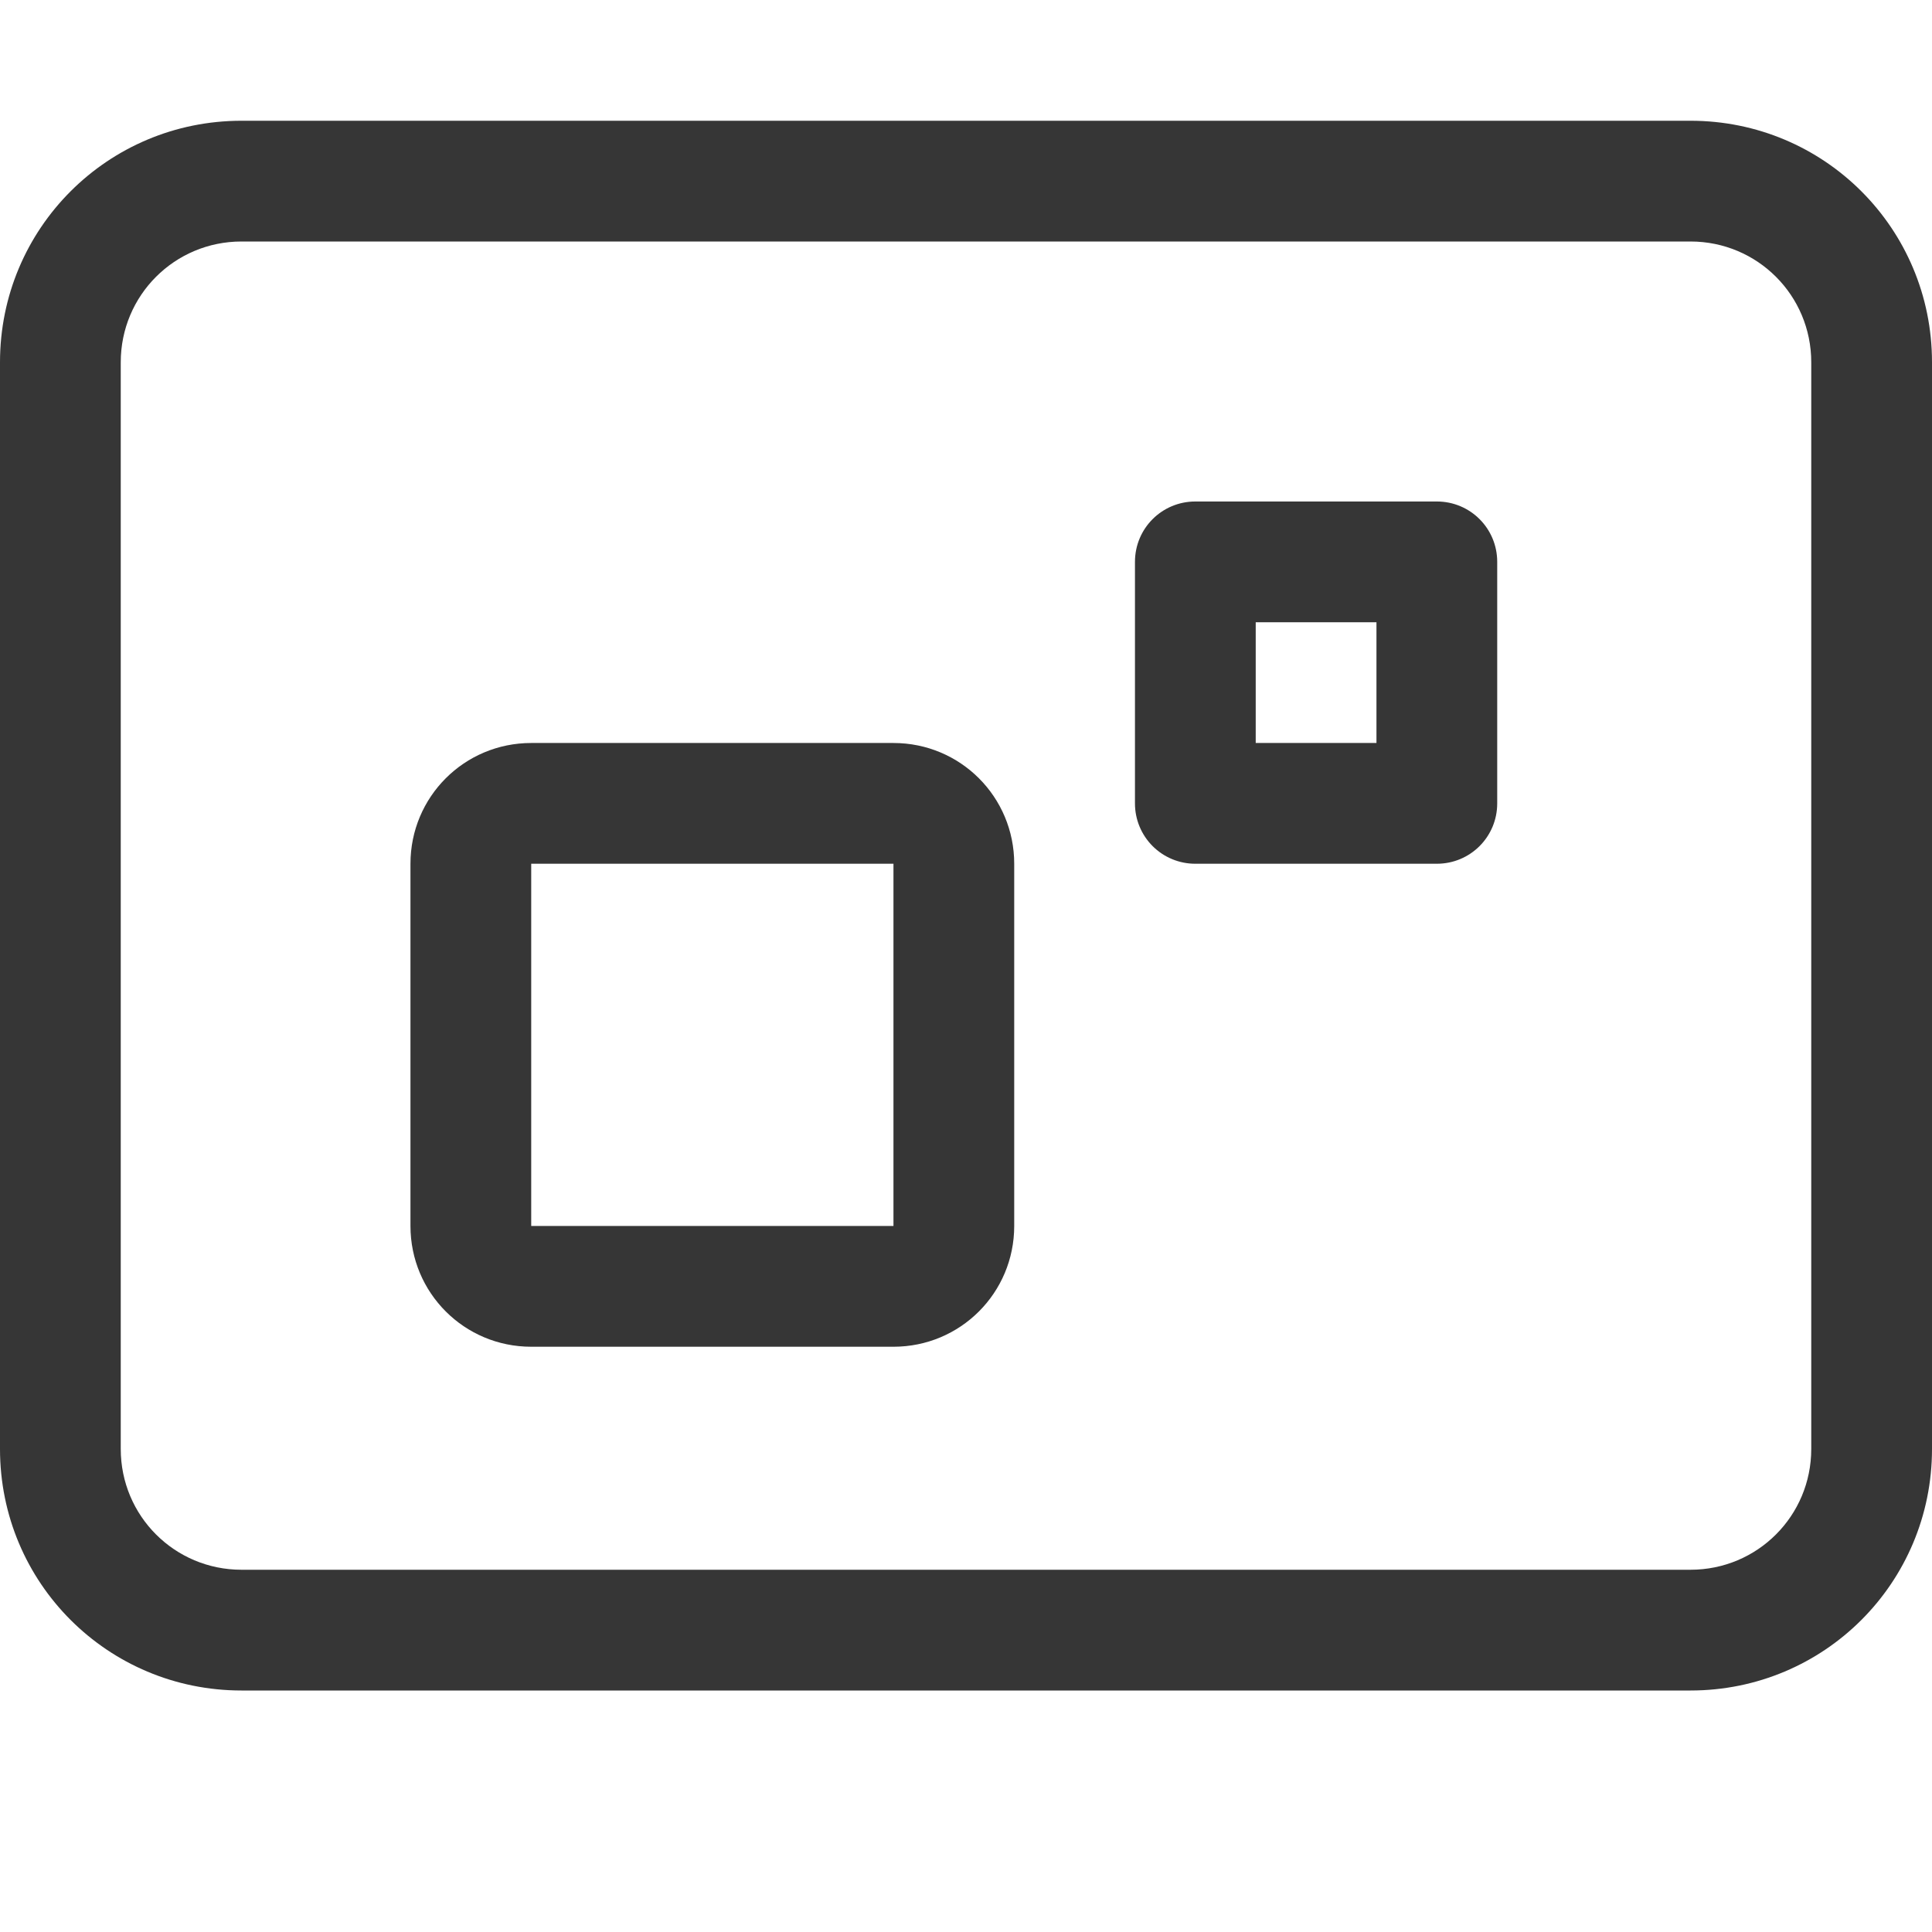
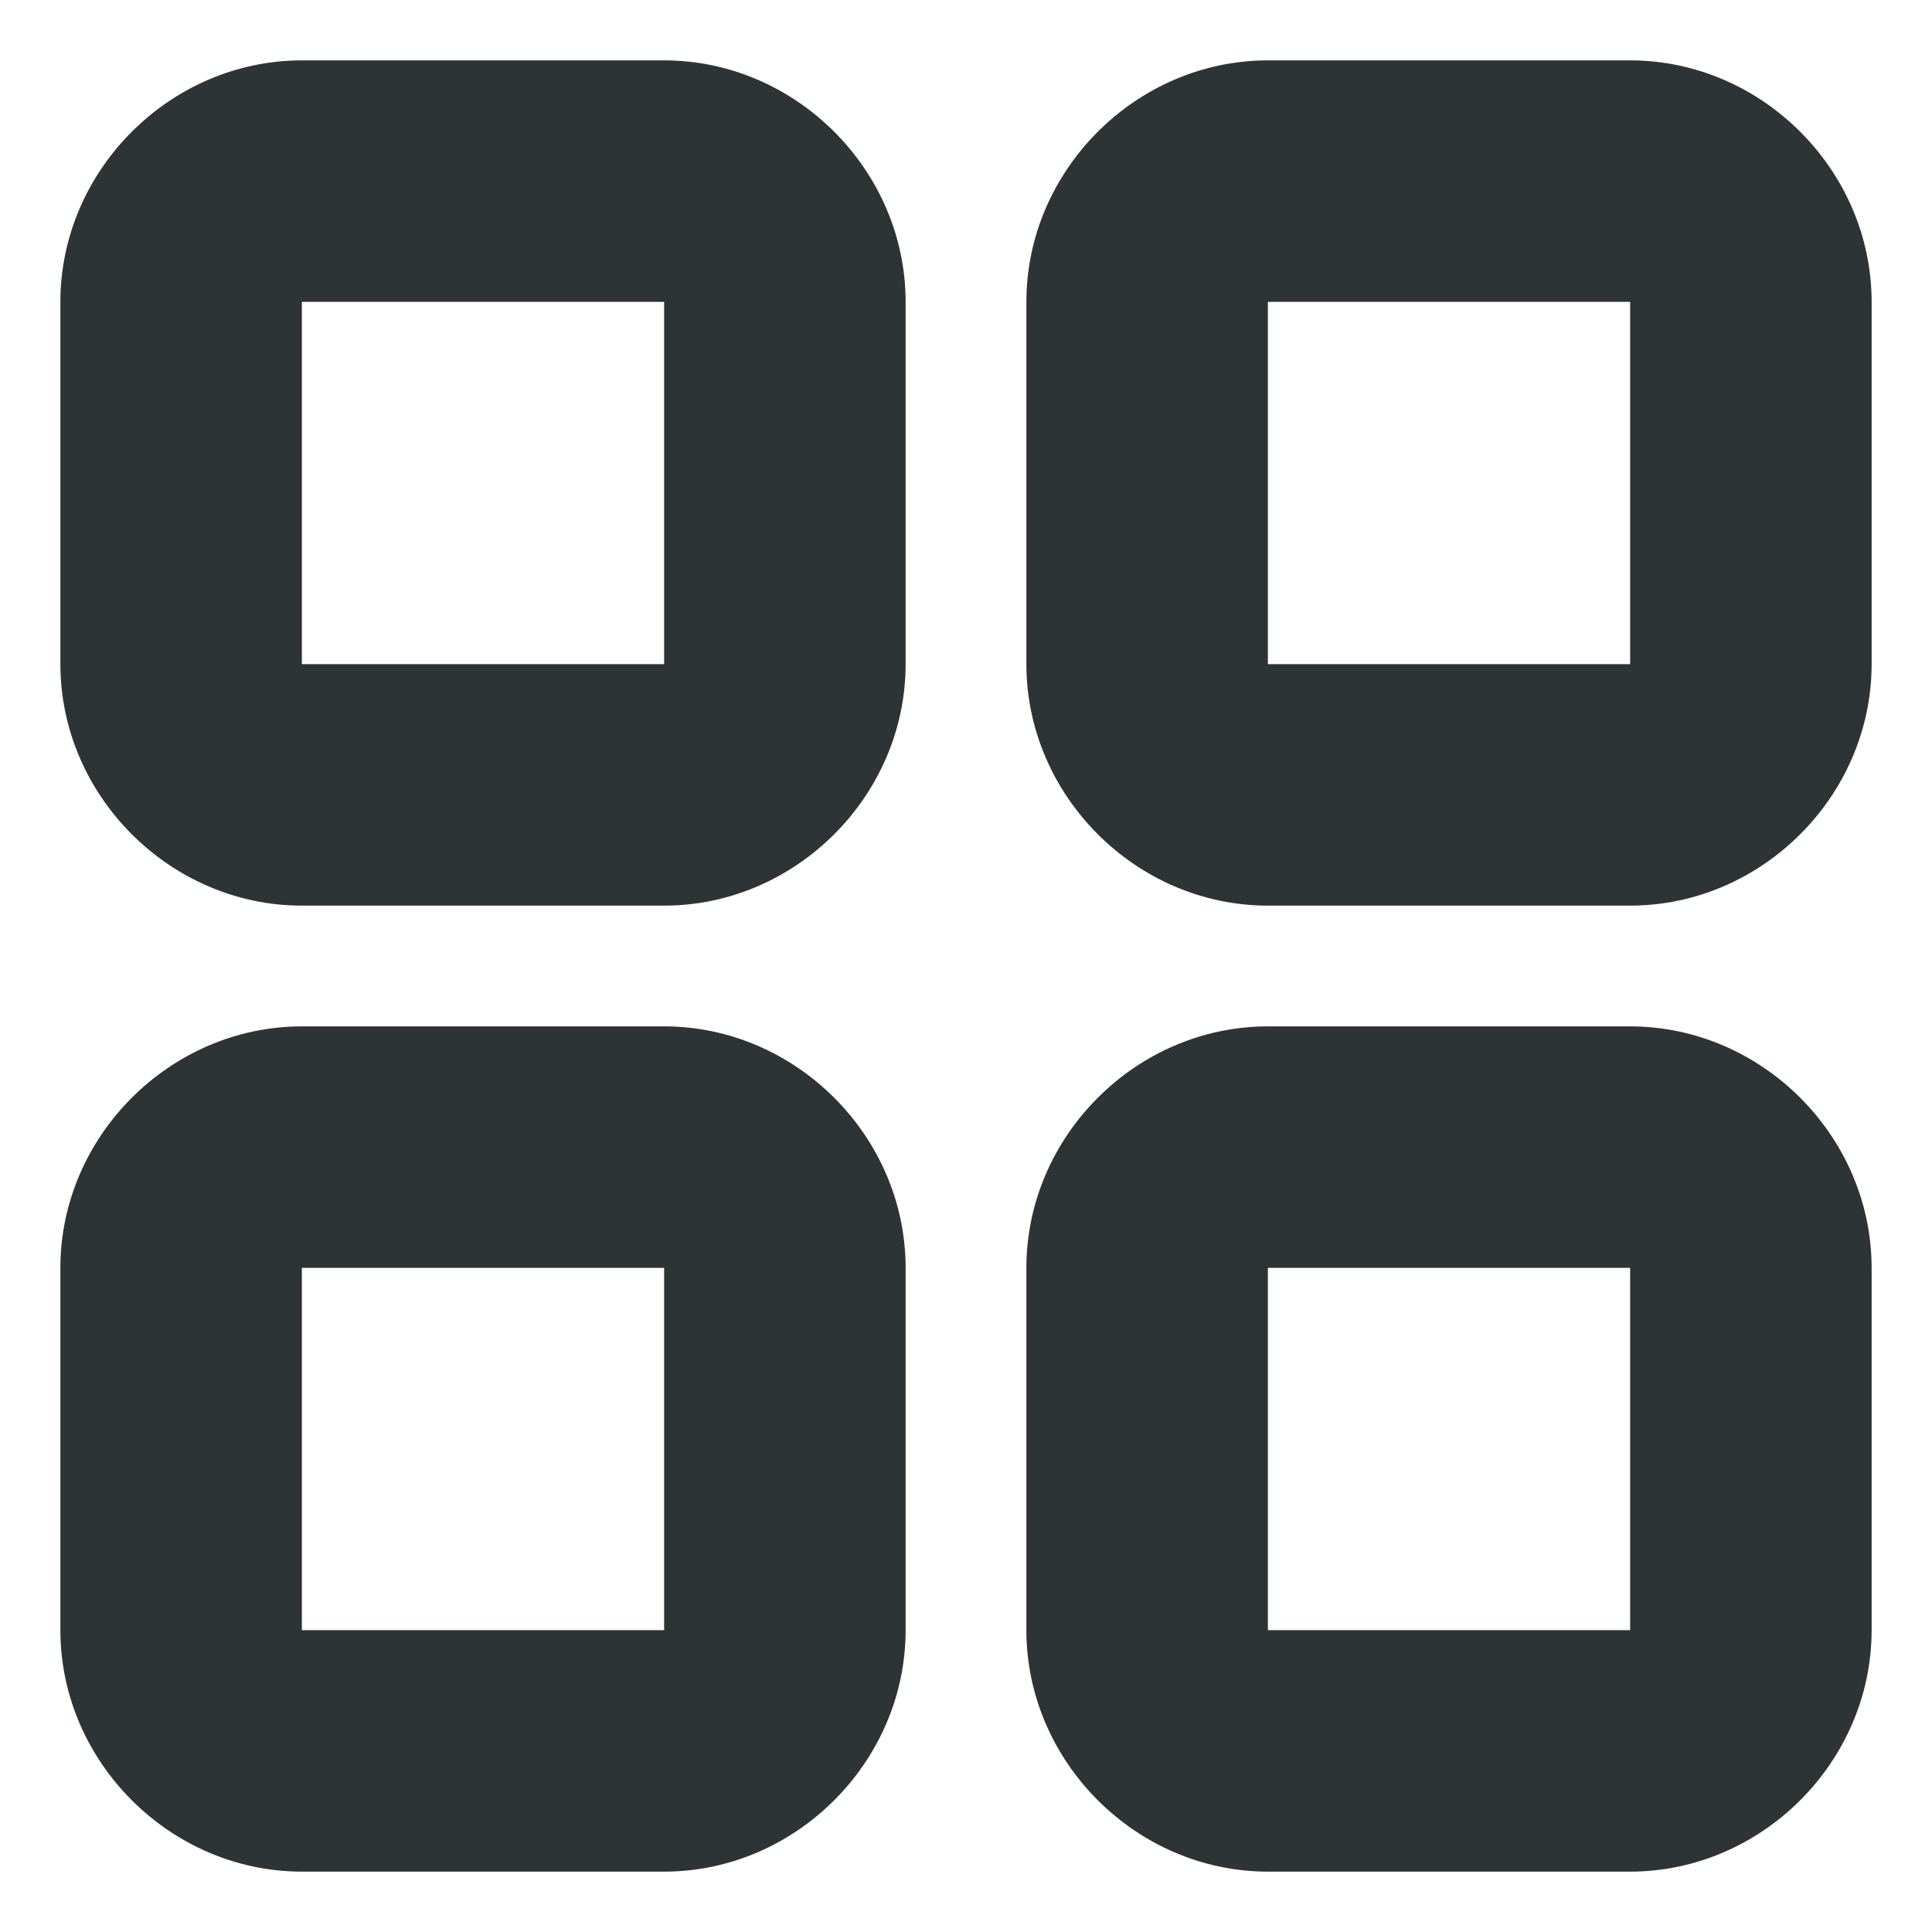
<svg xmlns="http://www.w3.org/2000/svg" width="16" height="16" version="1.1" viewBox="0 0 16 16" id="svg7">
  <defs id="defs3">
    <style id="current-color-scheme" type="text/css">.ColorScheme-Text { color:#363636; }</style>
  </defs>
-   <path d="M 2,1 C 0.892,1 0,1.892 0,3 v 9 c 0,1.108 0.892,2 2,2 h 12 c 1.108,0 2,-0.892 2,-2 V 3 C 16,1.892 15.108,1 14,1 Z m 0,1 h 12 c 0.554,0 1,0.446 1,1 H 1 C 1,2.446 1.446,2 2,2 Z M 1,3 h 14 v 9 c 0,0.554 -0.446,1 -1,1 H 2 C 1.446,13 1,12.554 1,12 Z" style="fill:currentColor" class="ColorScheme-Text" id="path5" />
-   <g id="g68" transform="translate(0.3993007,0.1531469)">
-     <path d="M 9.5,4 C 9.223,4 9,4.223 9,4.5 v 2 A 0.499,0.499 0 0 0 9.5,7 h 2 C 11.777,7 12,6.777 12,6.5 v -2 C 12,4.223 11.777,4 11.5,4 Z M 10,5 h 1 v 1 h -1 z" fill="#363636" id="path2" />
-     <path d="M 4,6 C 3.446,6 3,6.446 3,7 v 3 c 0,0.554 0.446,1 1,1 h 3 c 0.554,0 1,-0.446 1,-1 V 7 C 8,6.446 7.554,6 7,6 Z m 0,1 h 3 v 3 H 4 Z" fill="#363636" id="path8" />
-   </g>
+   <path d="m 2.5,0.5 c -1.09,0 -2,0.91 -2,2 v 3 c 0,1.09 0.91,2 2,2 h 3 c 1.09,0 2,-0.91 2,-2 v -3 c 0,-1.09 -0.91,-2 -2,-2 z m 8,0 c -1.09,0 -2,0.91 -2,2 v 3 c 0,1.09 0.91,2 2,2 h 3 c 1.09,0 2,-0.91 2,-2 v -3 c 0,-1.09 -0.91,-2 -2,-2 z m -8,2 h 3 v 3 h -3 z m 8,0 h 3 v 3 h -3 z m -8,6 c -1.09,0 -2,0.91 -2,2 v 3 c 0,1.09 0.91,2 2,2 h 3 c 1.09,0 2,-0.91 2,-2 v -3 c 0,-1.09 -0.91,-2 -2,-2 z m 8,0 c -1.09,0 -2,0.91 -2,2 v 3 c 0,1.09 0.91,2 2,2 h 3 c 1.09,0 2,-0.91 2,-2 v -3 c 0,-1.09 -0.91,-2 -2,-2 z m -8,2 h 3 v 3 h -3 z m 8,0 h 3 v 3 h -3 z" fill="#2e3436" id="path1" />
</svg>
